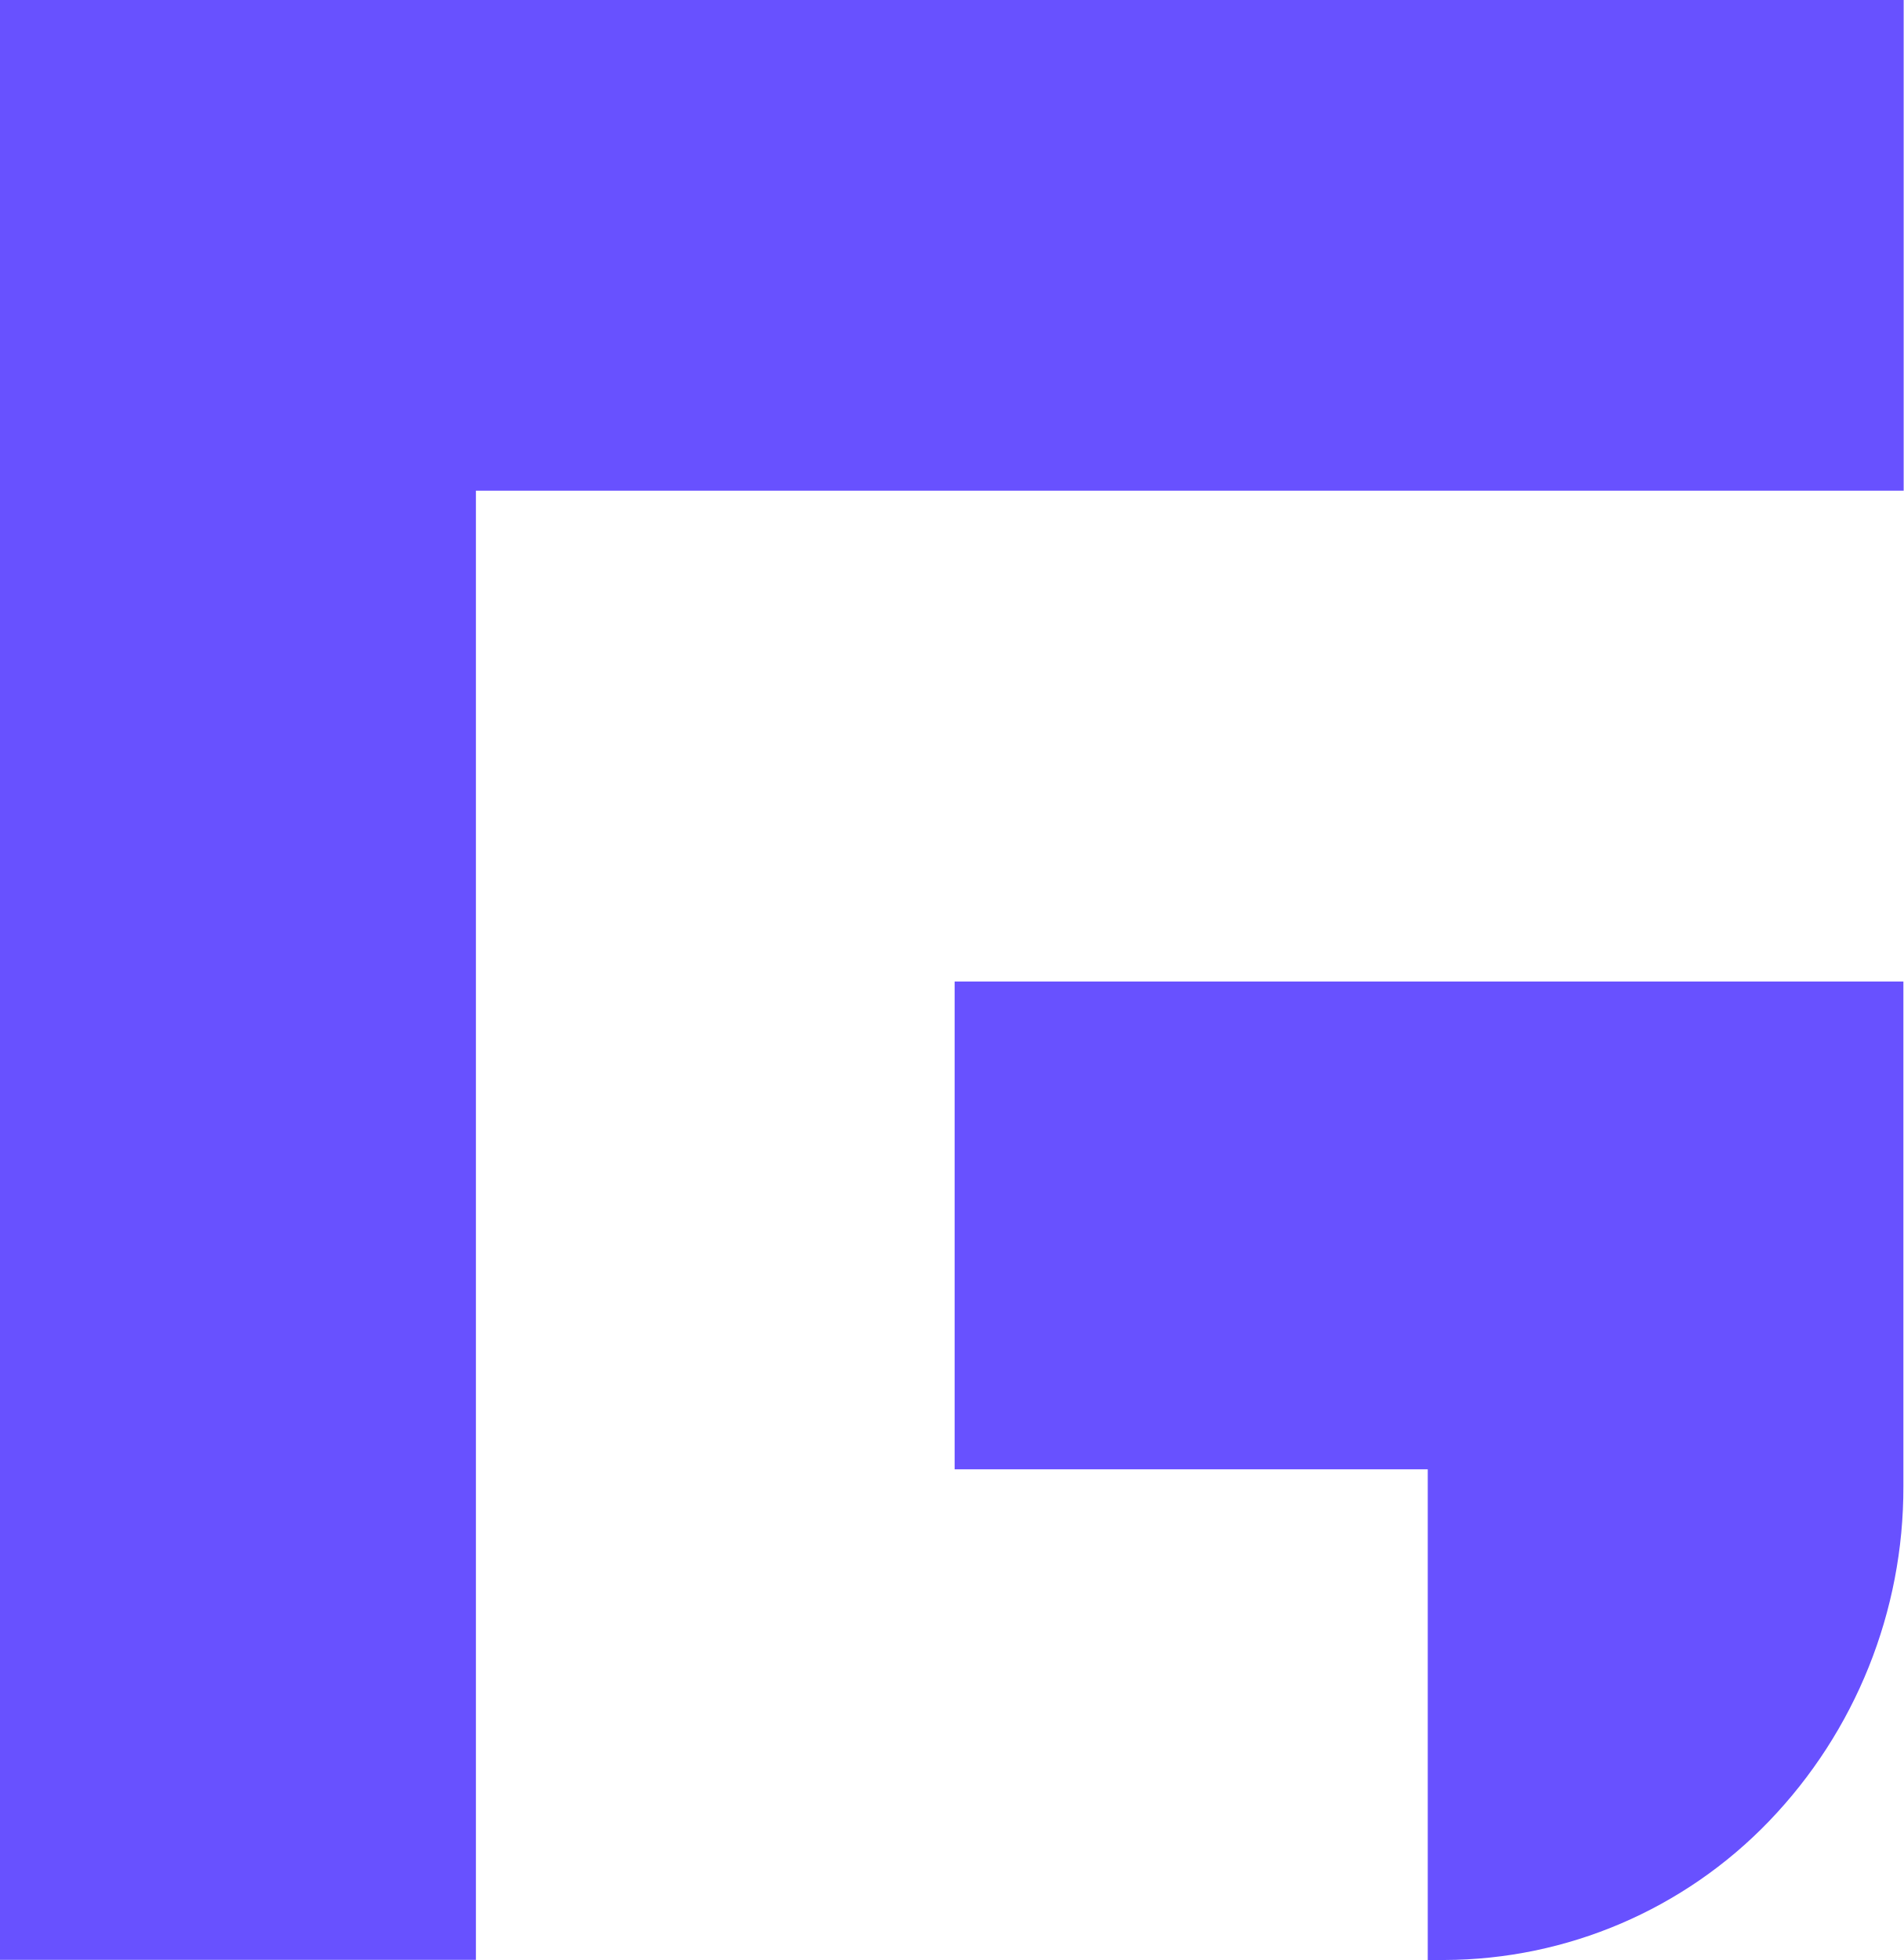
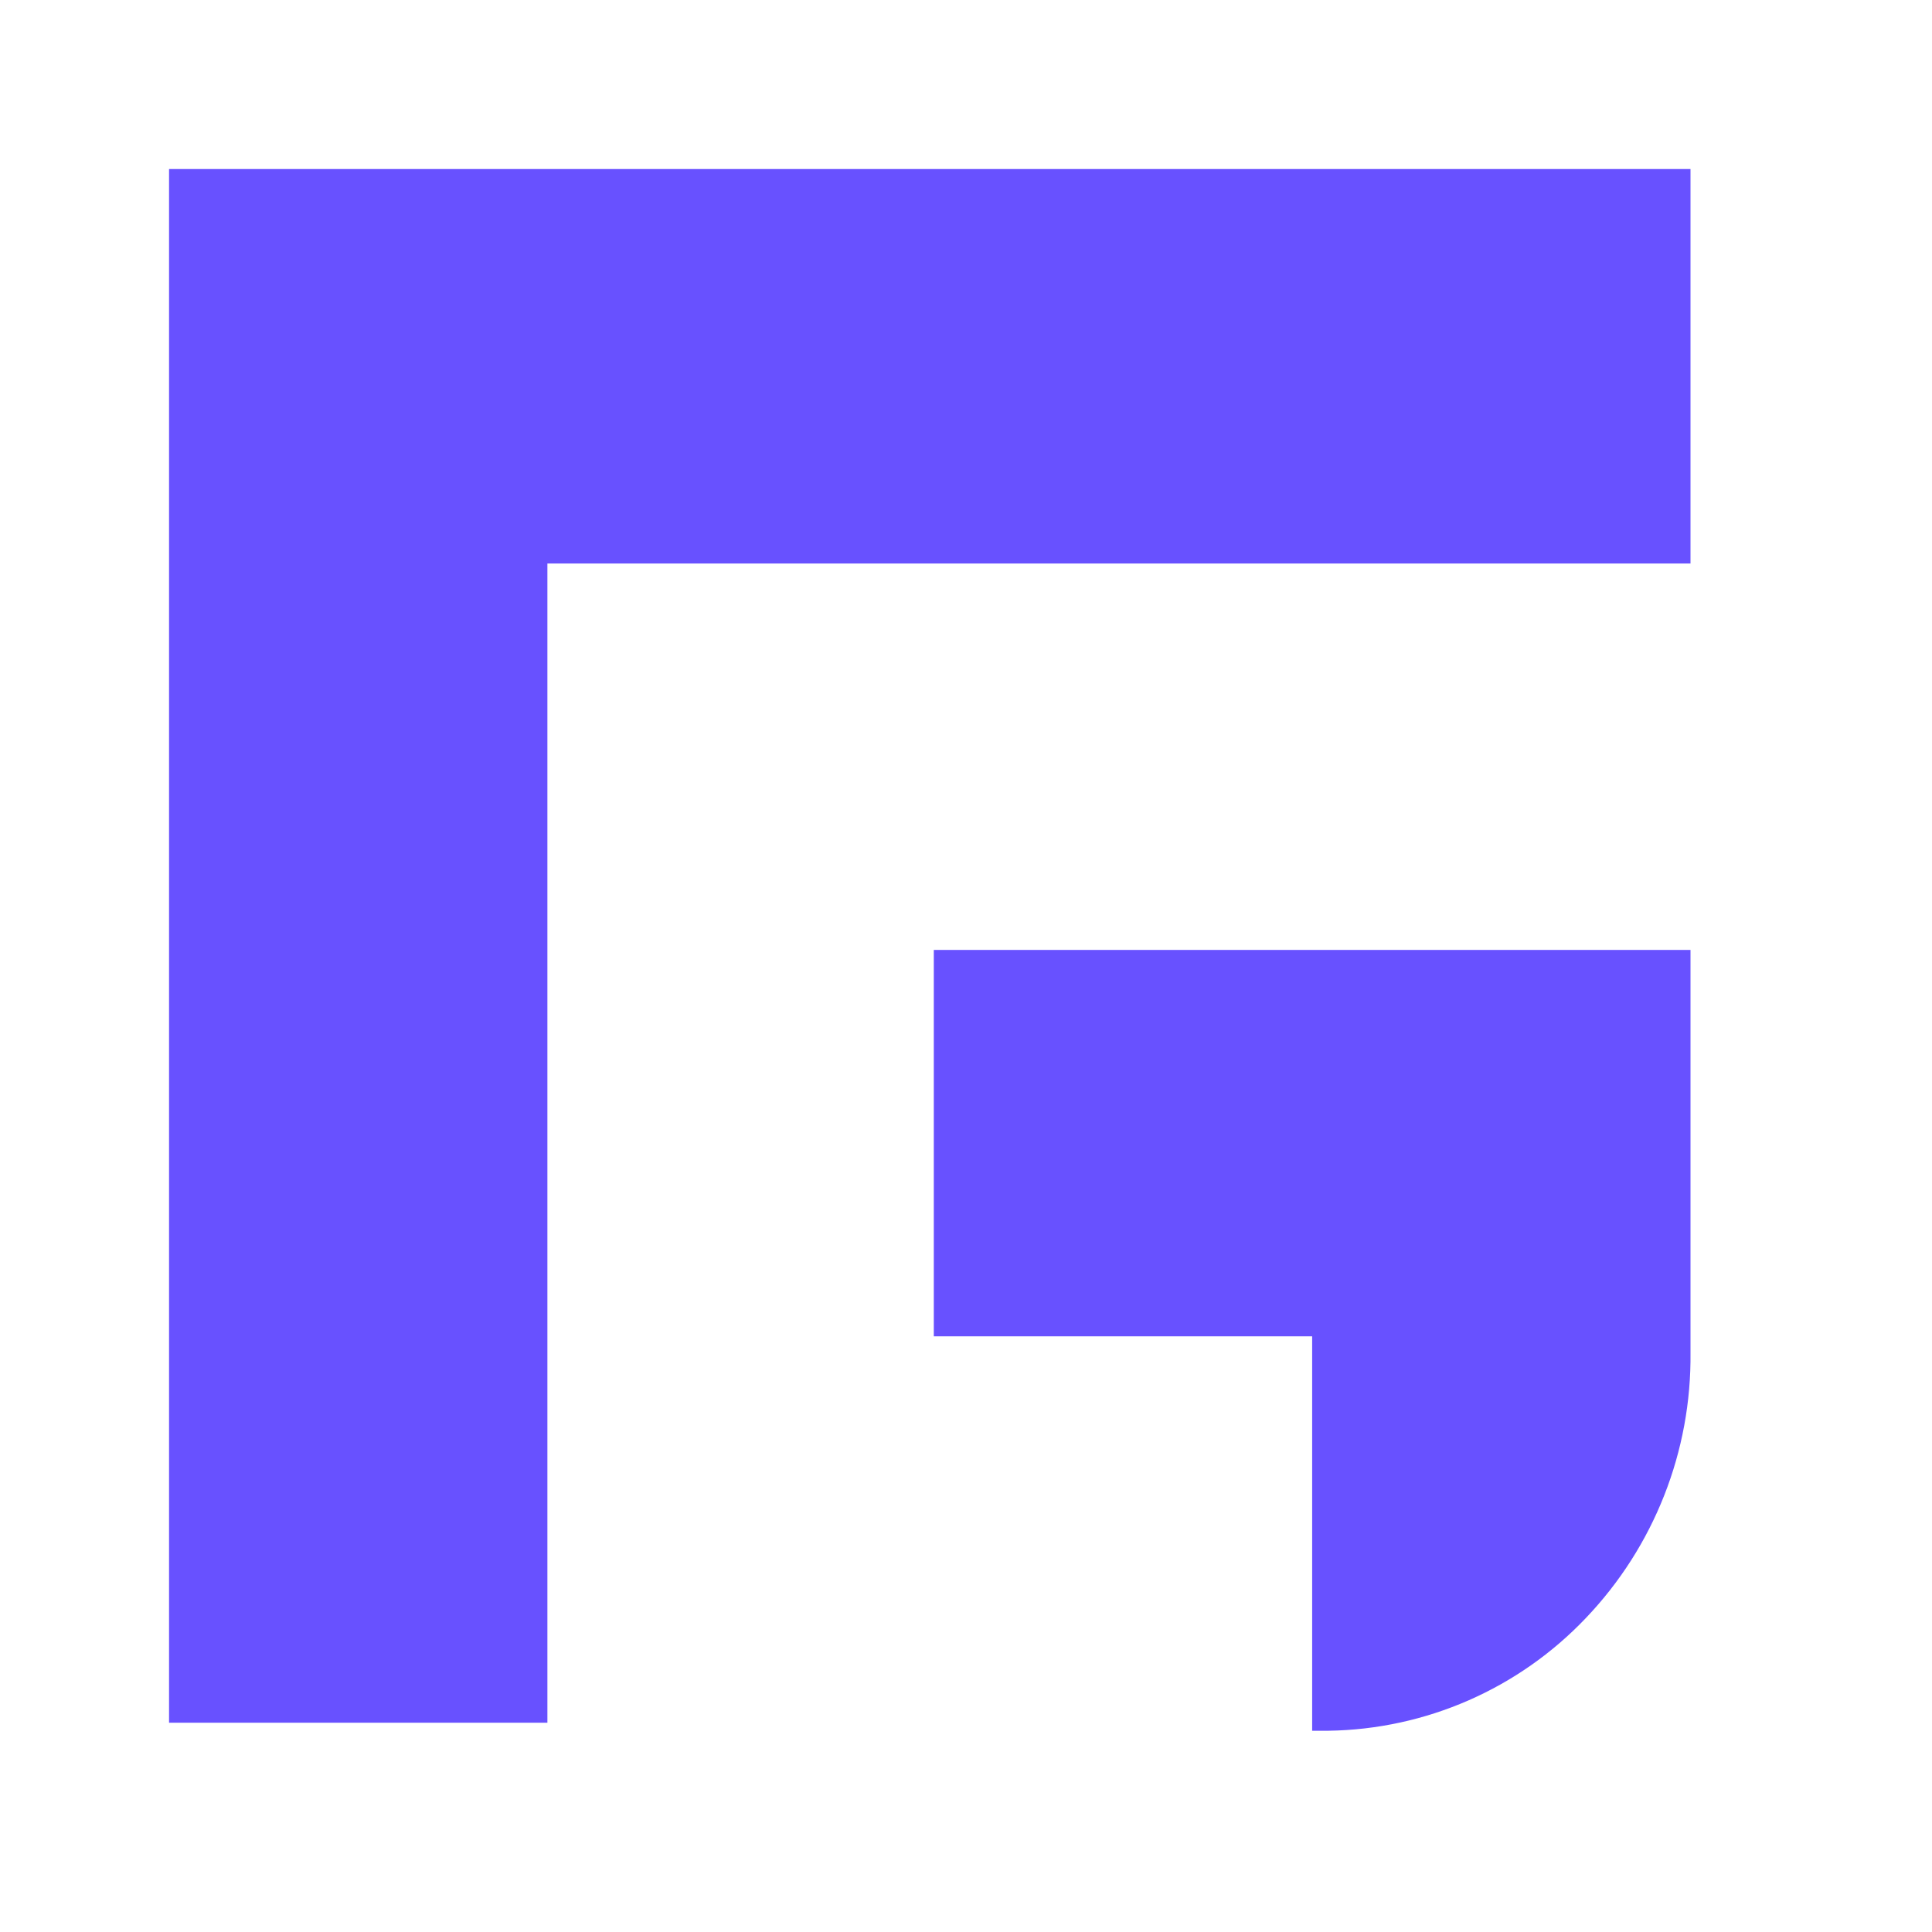
- <svg xmlns="http://www.w3.org/2000/svg" width="34" height="35" fill="none">
-   <path fill-rule="evenodd" clip-rule="evenodd" d="M17 0h17v8.762H8.5v26.235H0V0h17zm8.5 26.238h-8.45v-8.711h16.945v9.017a8.59 8.59 0 01-2.4 5.978A8.08 8.08 0 0125.798 35H25.5v-8.762z" fill="#6851FF" />
+ <svg xmlns="http://www.w3.org/2000/svg" viewBox="0 0 24 24">
+   <path d="M11.6 2.1H21V7H6.8v14.4H2.1V2.1h9.4zm4.7 14.5h-4.7v-4.8H21v5a4.7 4.7 0 01-1.3 3.3 4.5 4.5 0 01-3.2 1.4h-.2z" fill="#6851ff" fill-rule="evenodd" />
</svg>
